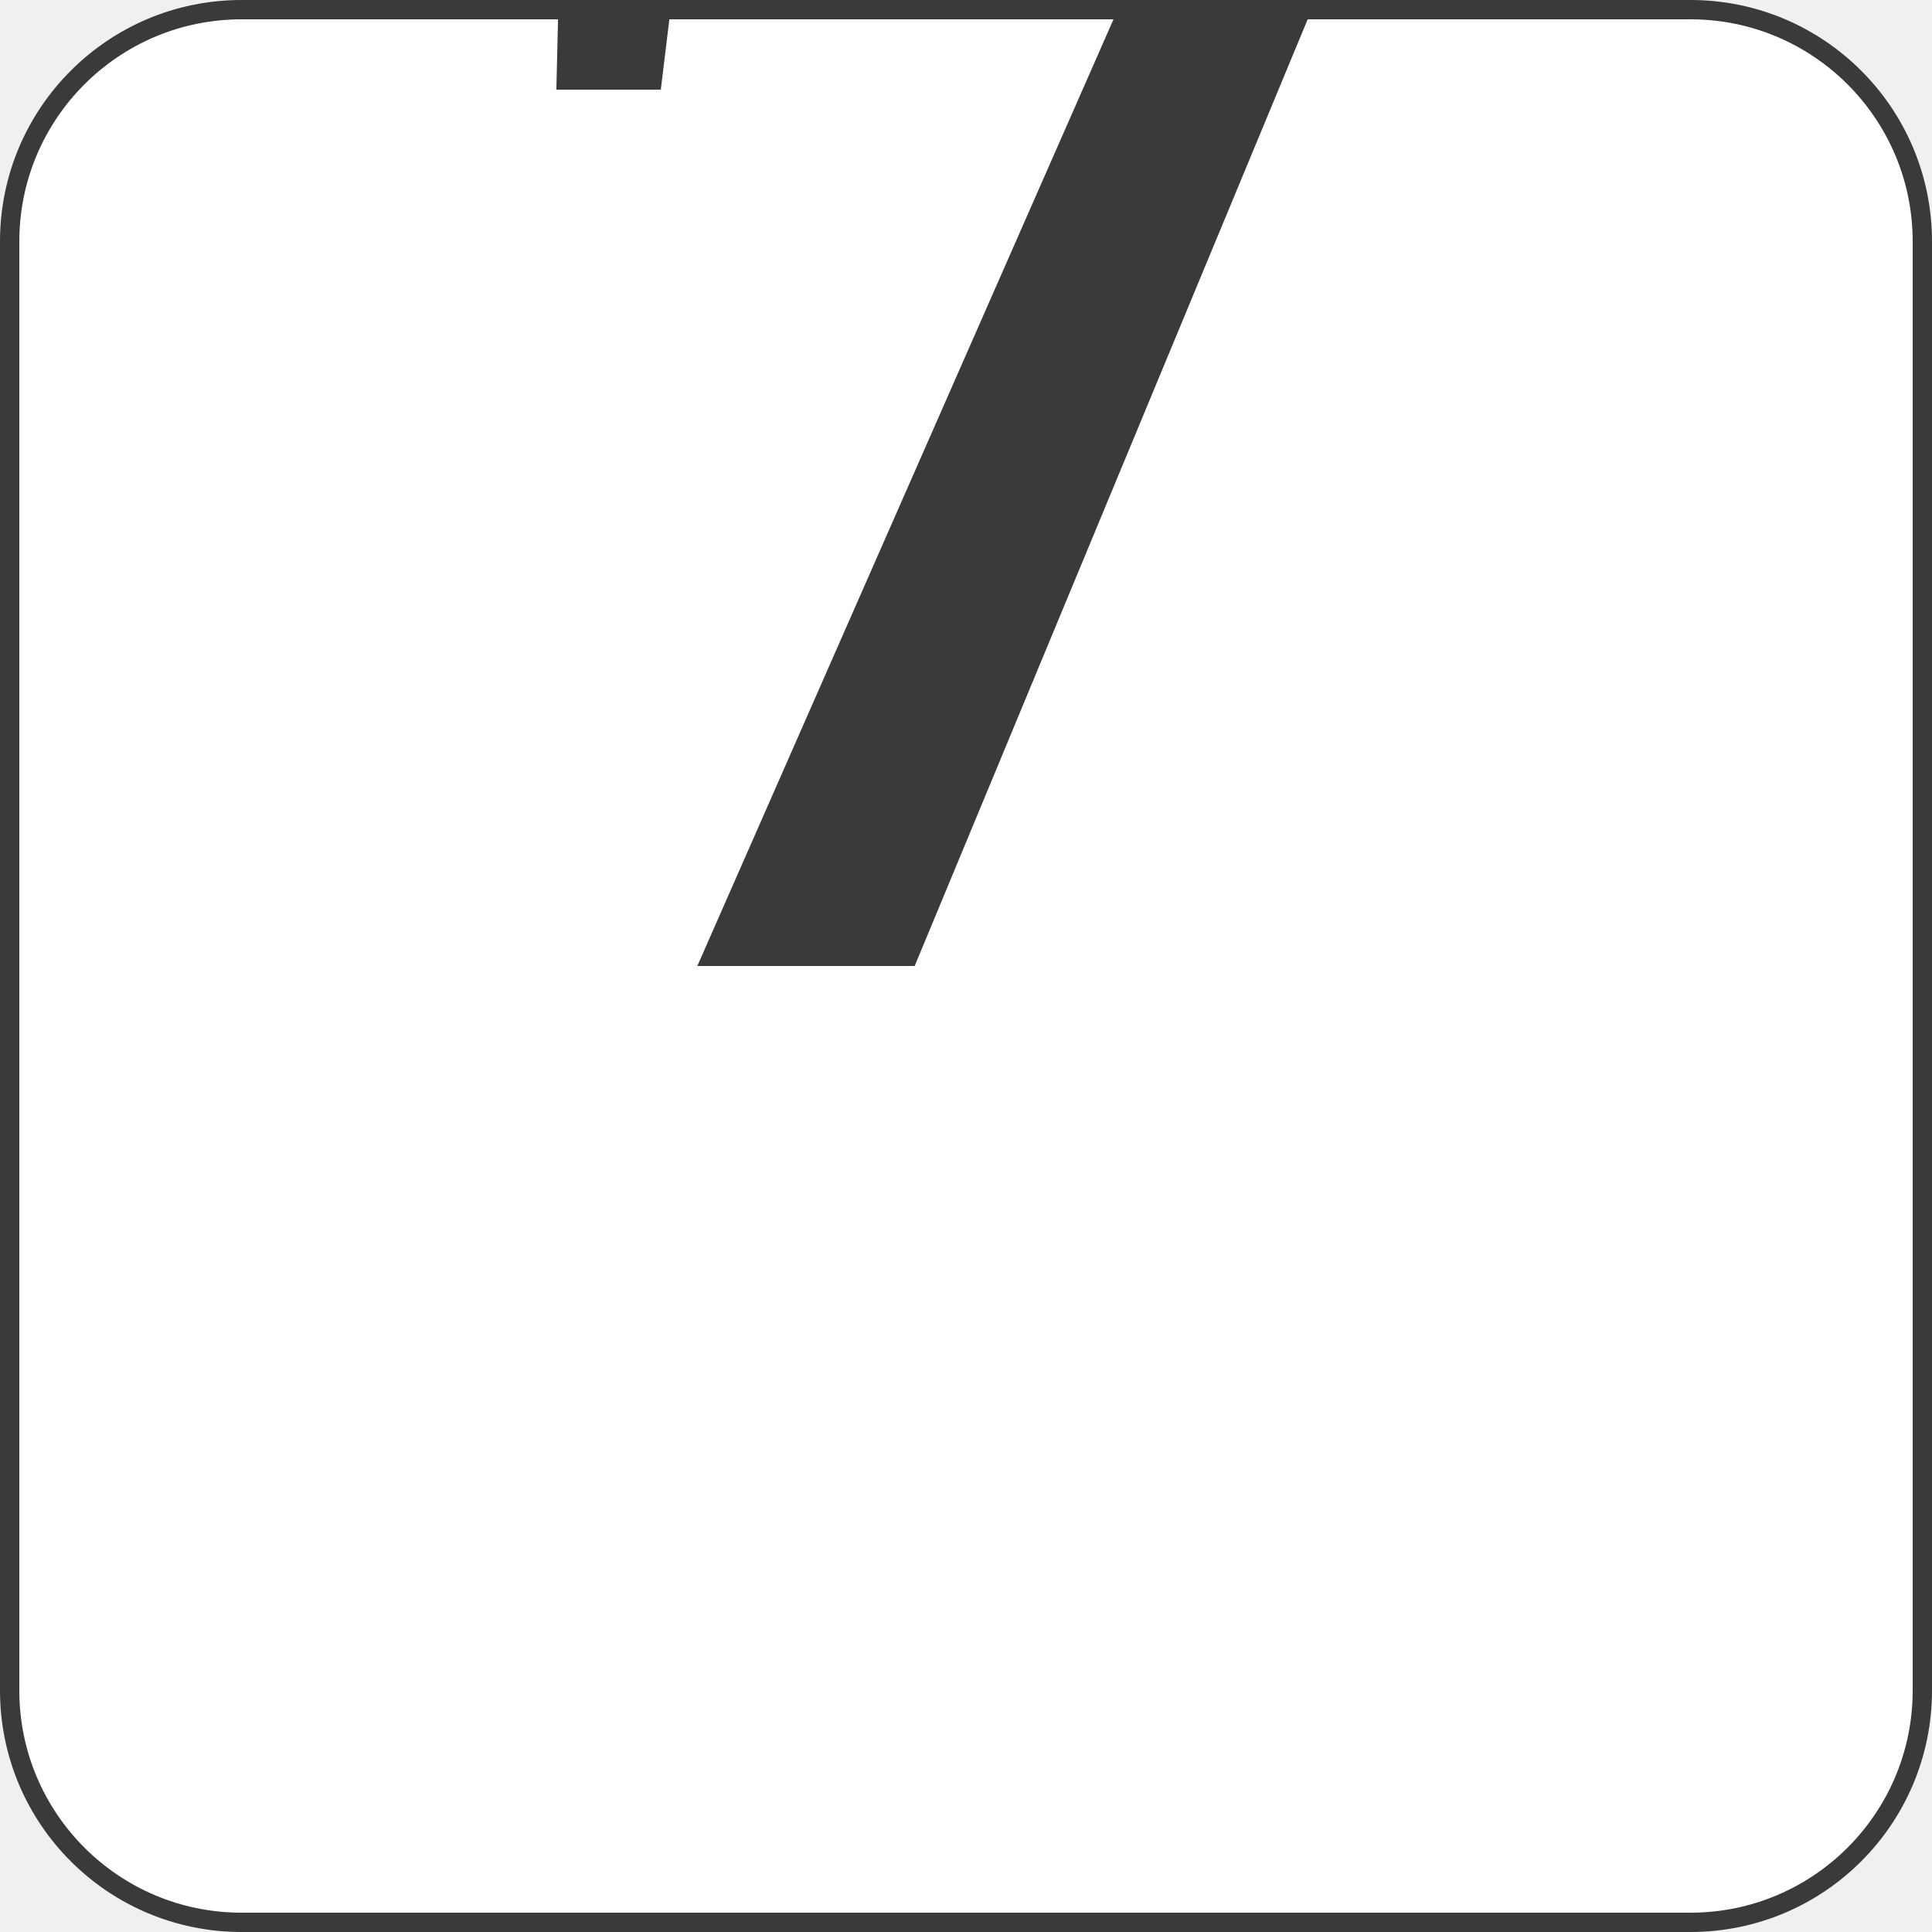
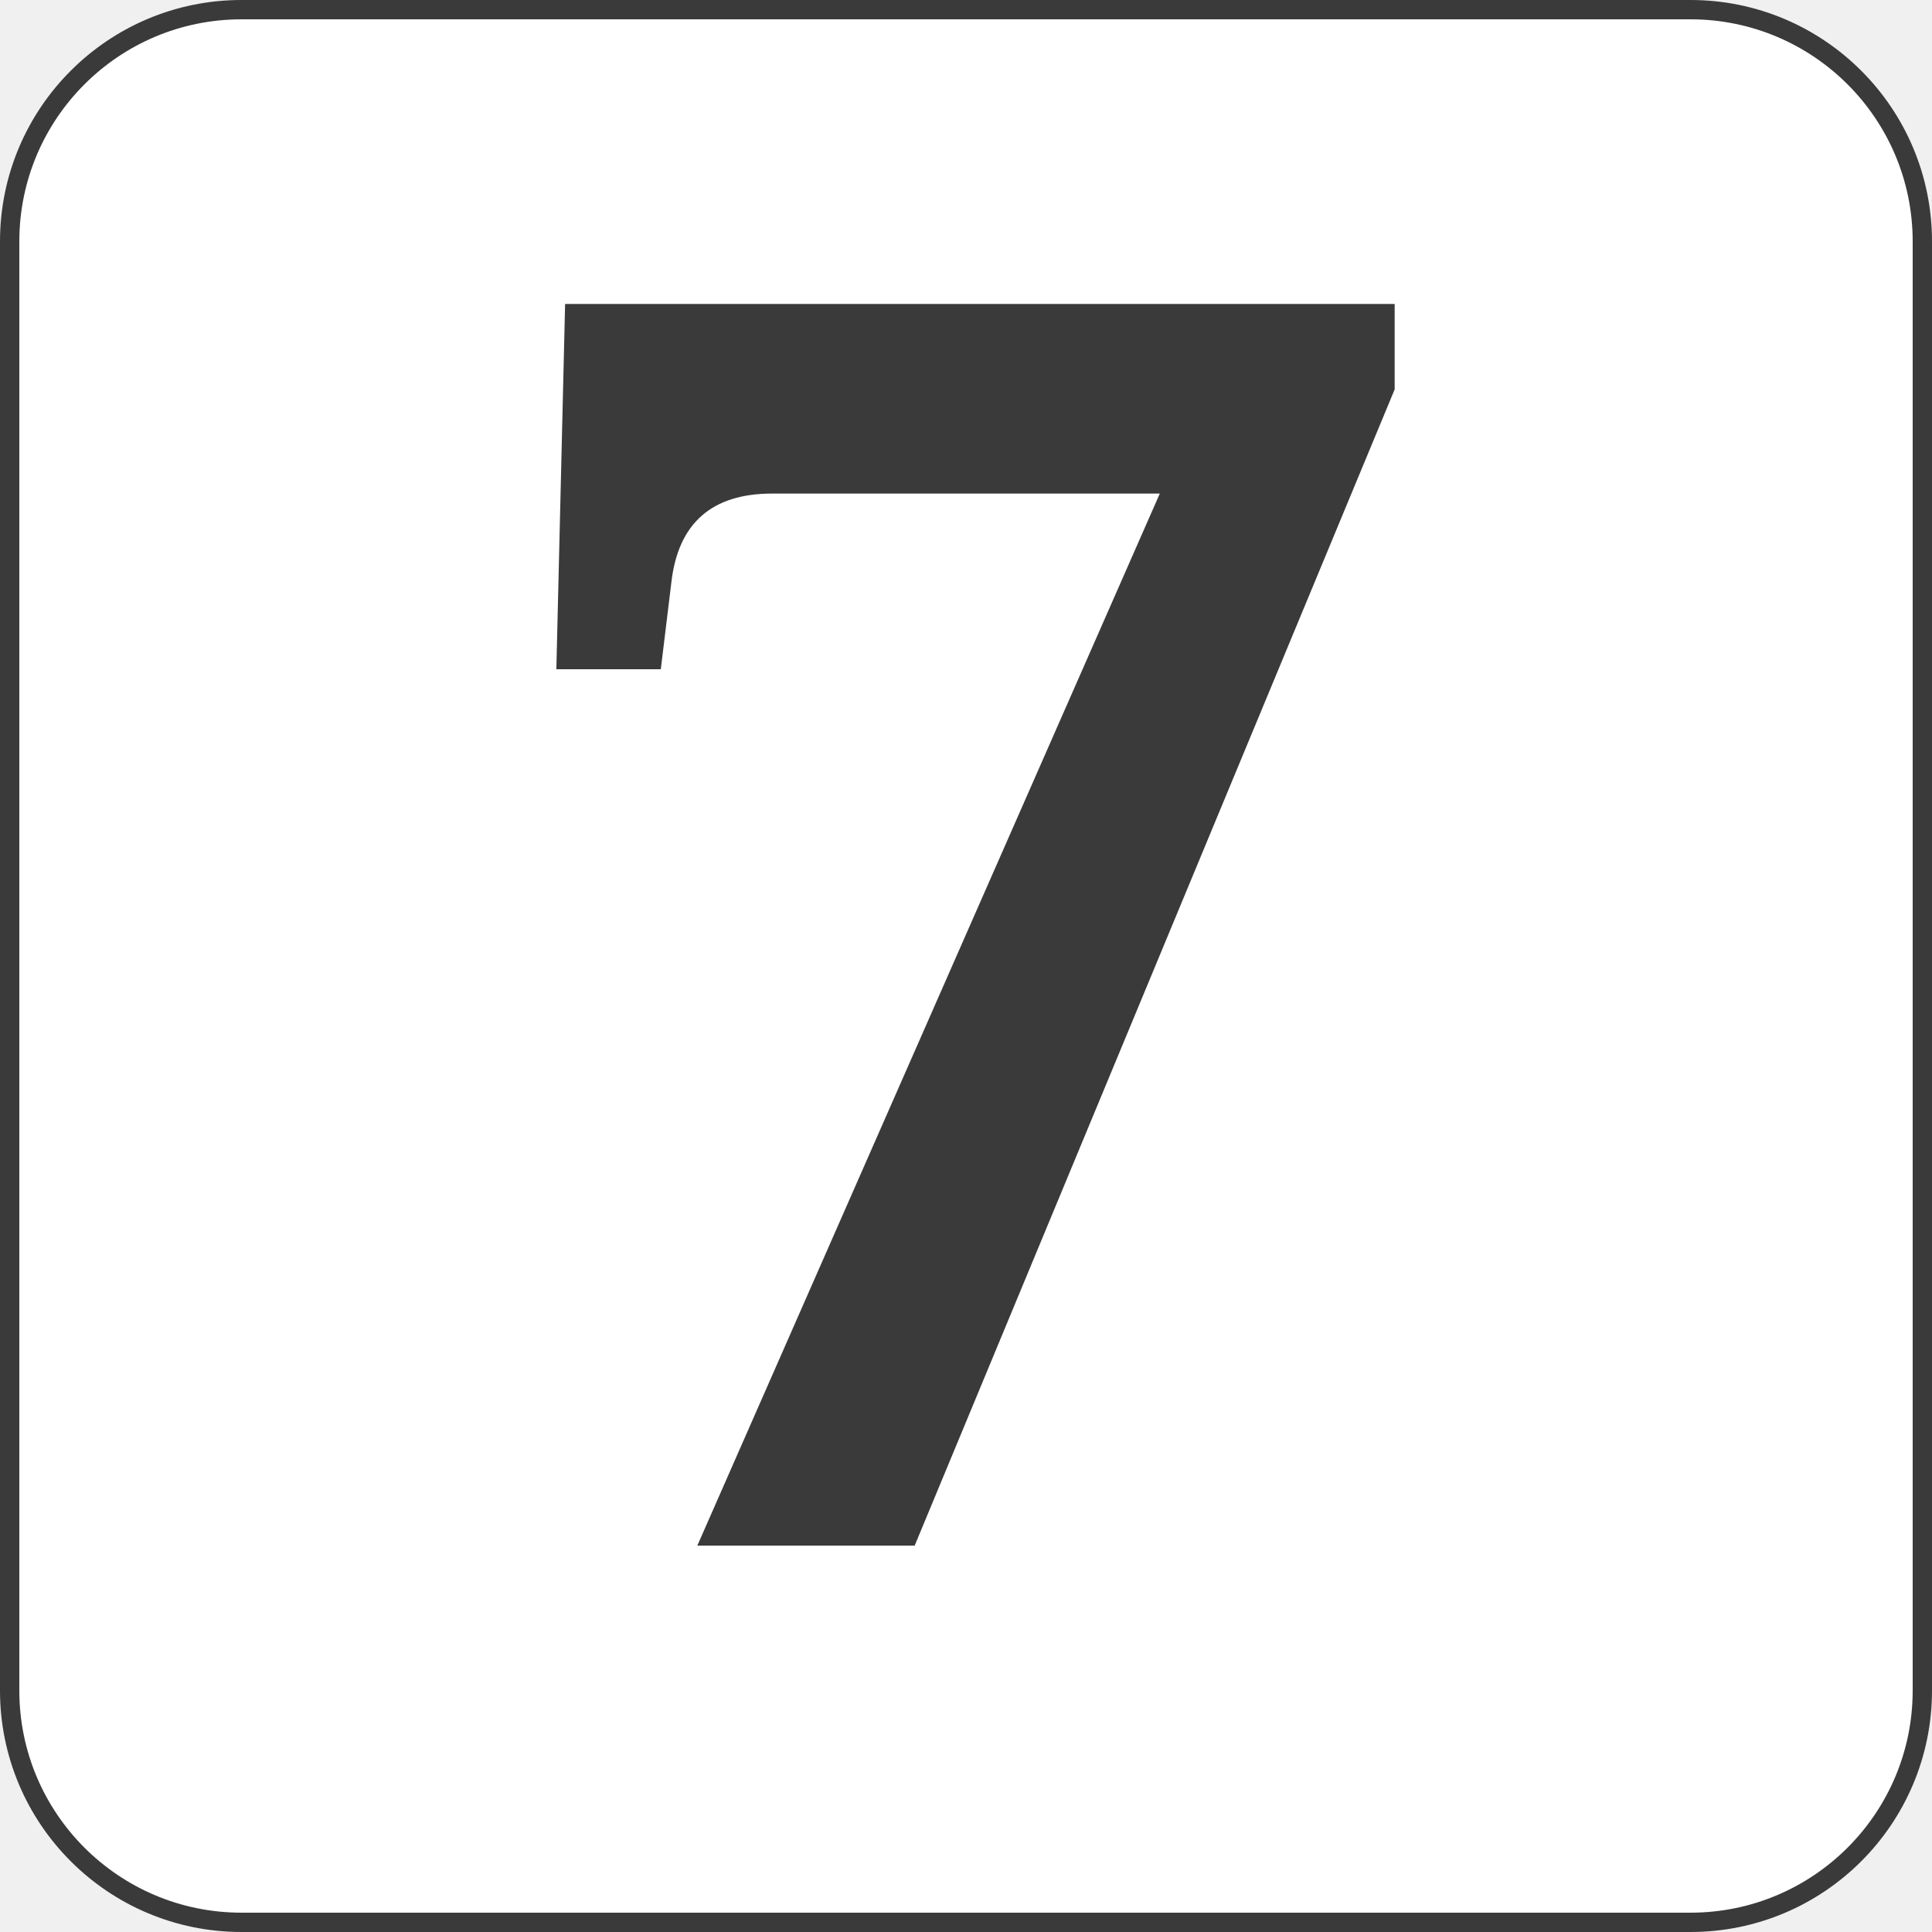
<svg xmlns="http://www.w3.org/2000/svg" width="10in" height="10in" viewBox="-50 -50 100 100" preserveAspectRatio="none" class="card" face="QS">
  <symbol id="S" viewBox="-600 -600 1200 1200" preserveAspectRatio="xMinYMid">
    <path d="M-400 0C-350 0 0 -450 0 -500C0 -450 350 0 400 0C350 0 0 450 0 500C0 450 -350 0 -400 0Z" fill="#3a3a3a" />
  </symbol>
  <rect width="99" height="99" x="-49.5" y="-49.5" rx="12" ry="12" fill="white" stroke="#3a3a3a" />
  <style>
      .cardfont { font: bold 90px serif; fill: #3a3a3a;}
   </style>
-   <text class="cardfont" text-anchor="middle" alignment-baseline="central" x="0" y="0">7</text>
+   <text class="cardfont" text-anchor="middle" x="0" y="30">7</text>
</svg>
